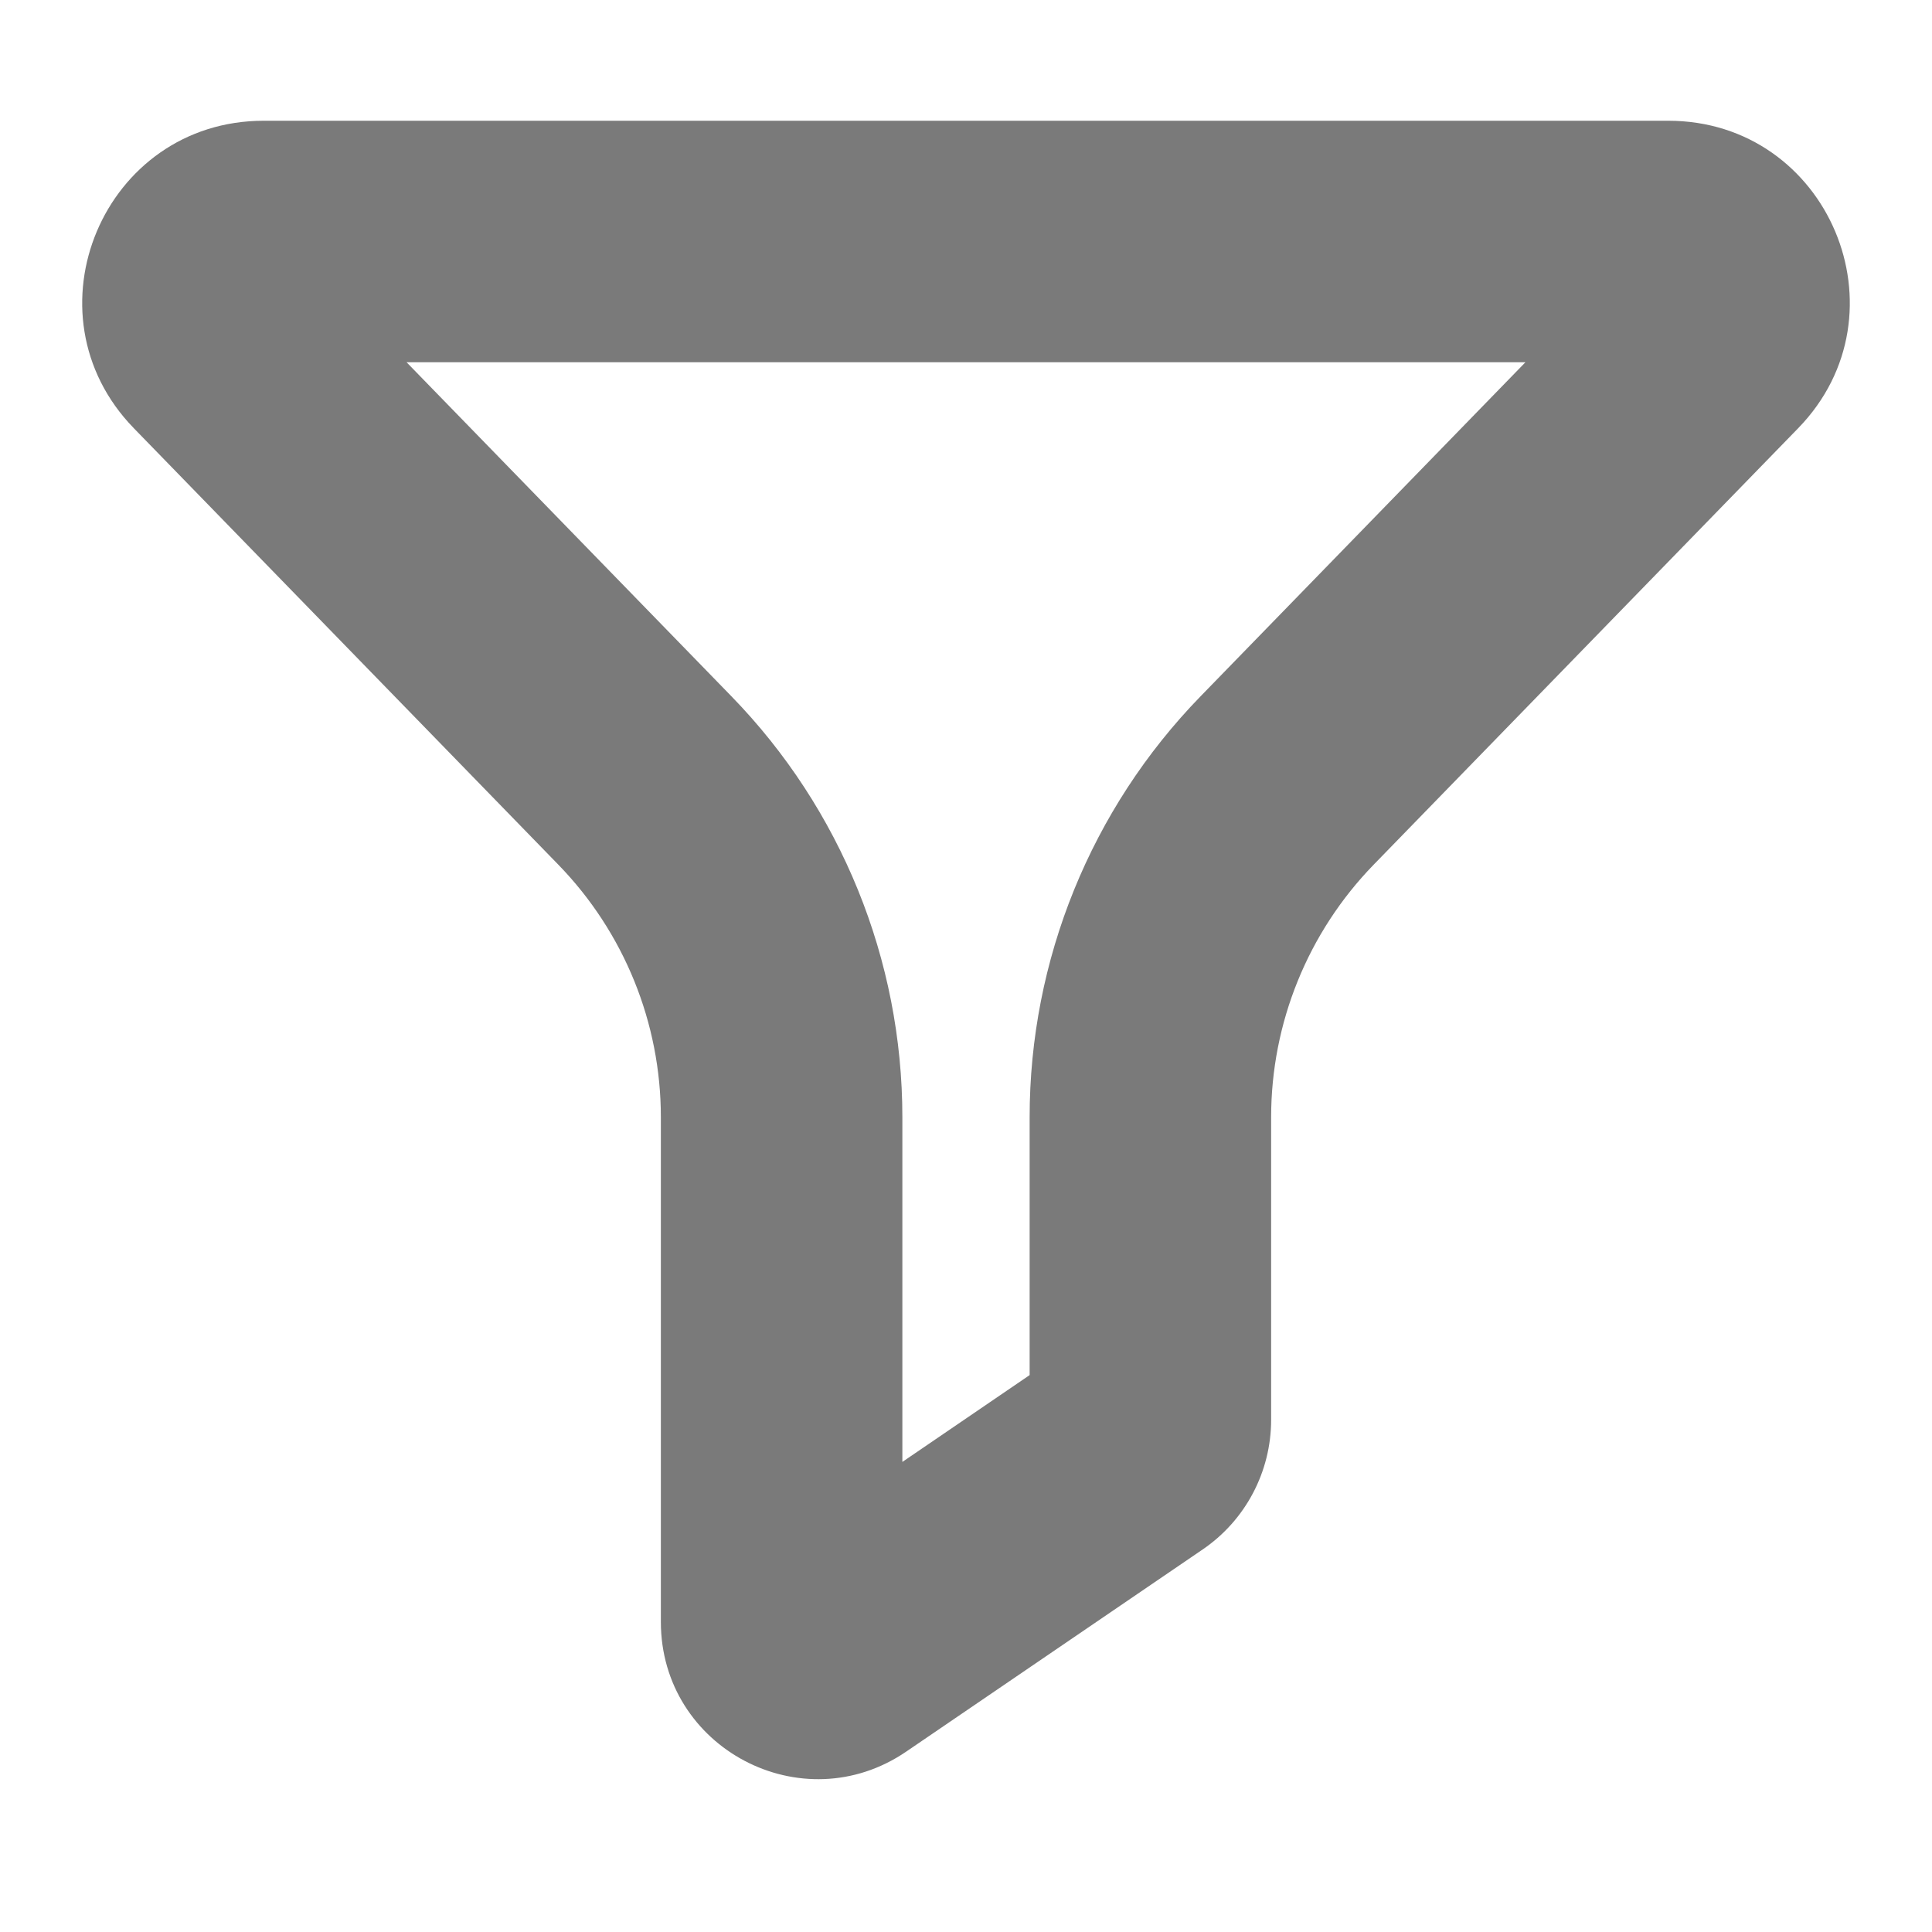
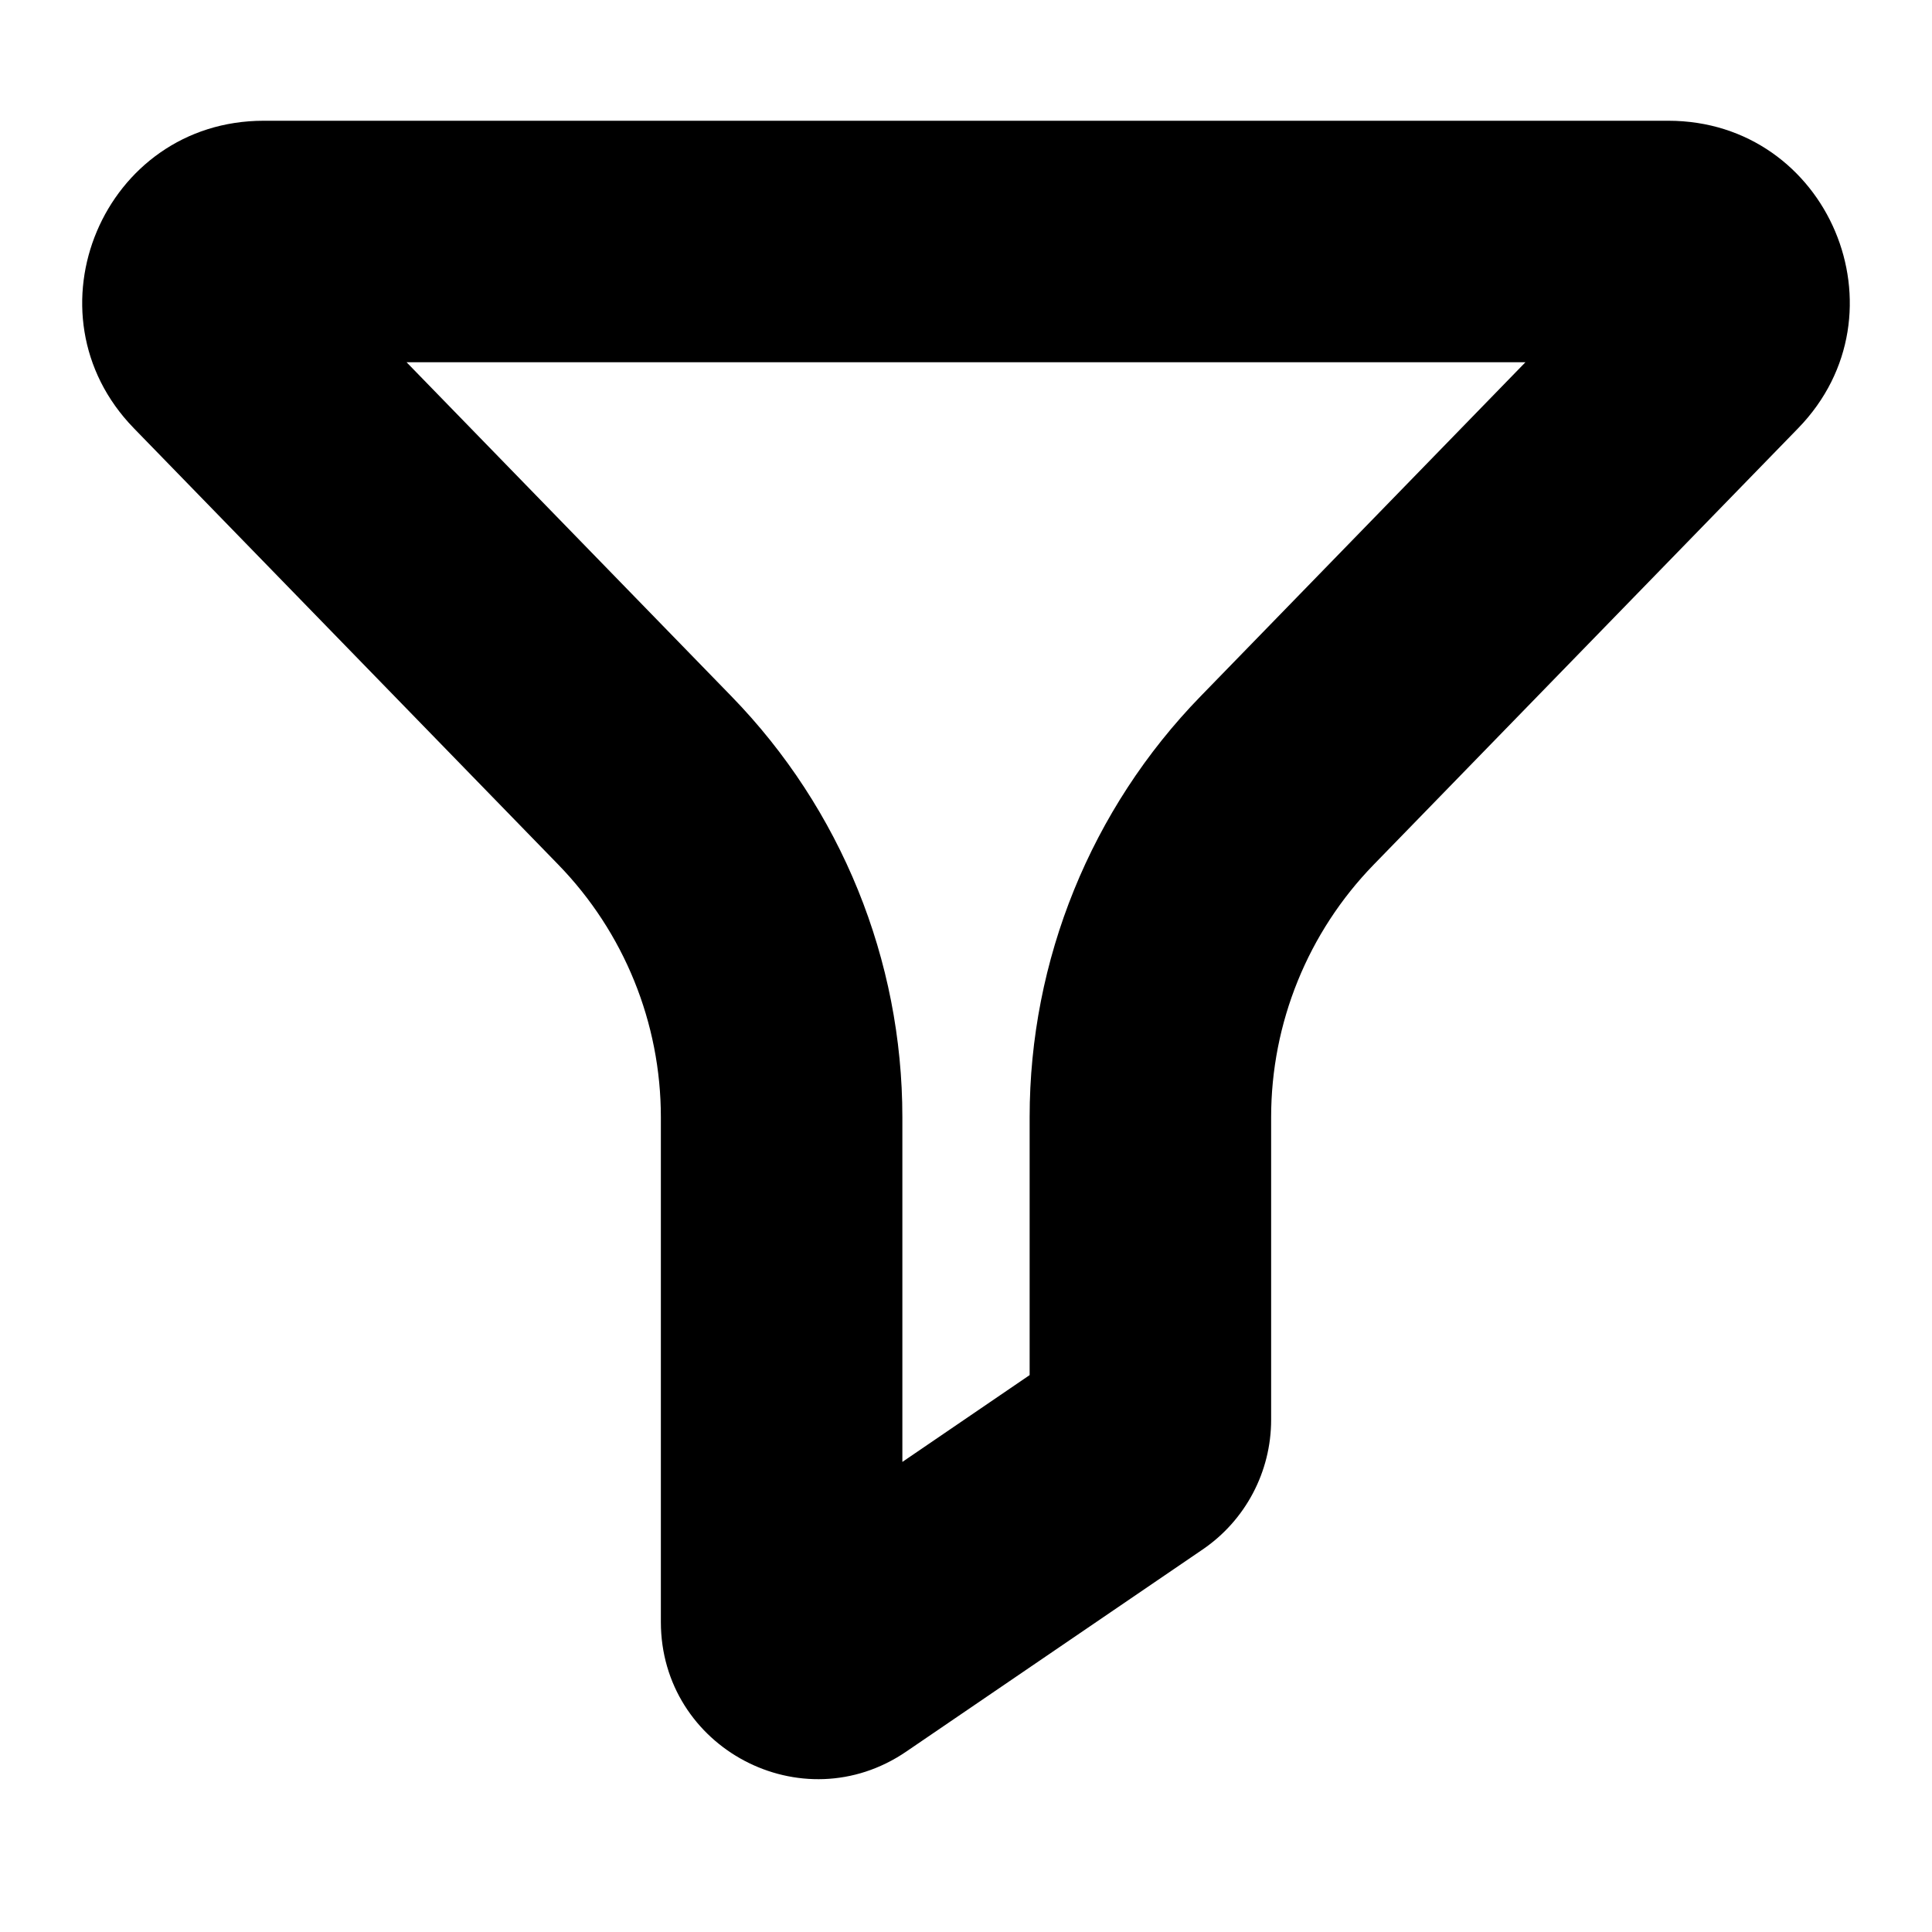
<svg xmlns="http://www.w3.org/2000/svg" width="16" height="16" viewBox="0 0 16 16" fill="none">
-   <path fill-rule="evenodd" clip-rule="evenodd" d="M2.184 1C0.857 1 0.184 2.595 1.108 3.546L4.623 7.16C5.168 7.72 5.473 8.471 5.473 9.252V13.432C5.473 14.477 6.642 15.095 7.505 14.506L9.96 12.832C10.315 12.59 10.527 12.188 10.527 11.758V9.252C10.527 8.471 10.832 7.72 11.377 7.16L14.892 3.546C15.816 2.595 15.143 1 13.816 1H2.184ZM3.367 3L6.057 5.766C6.965 6.699 7.473 7.95 7.473 9.252V12.107L8.527 11.388V9.252C8.527 7.95 9.035 6.699 9.943 5.766L12.633 3H3.367Z" fill="#7A7A7A" />
+   <path fill-rule="evenodd" clip-rule="evenodd" d="M2.184 1C0.857 1 0.184 2.595 1.108 3.546L4.623 7.16C5.168 7.72 5.473 8.471 5.473 9.252V13.432C5.473 14.477 6.642 15.095 7.505 14.506L9.96 12.832C10.315 12.59 10.527 12.188 10.527 11.758V9.252C10.527 8.471 10.832 7.72 11.377 7.16L14.892 3.546C15.816 2.595 15.143 1 13.816 1H2.184ZM3.367 3L6.057 5.766C6.965 6.699 7.473 7.95 7.473 9.252V12.107L8.527 11.388V9.252C8.527 7.95 9.035 6.699 9.943 5.766L12.633 3H3.367Z" fill="currentColor" />
</svg>
